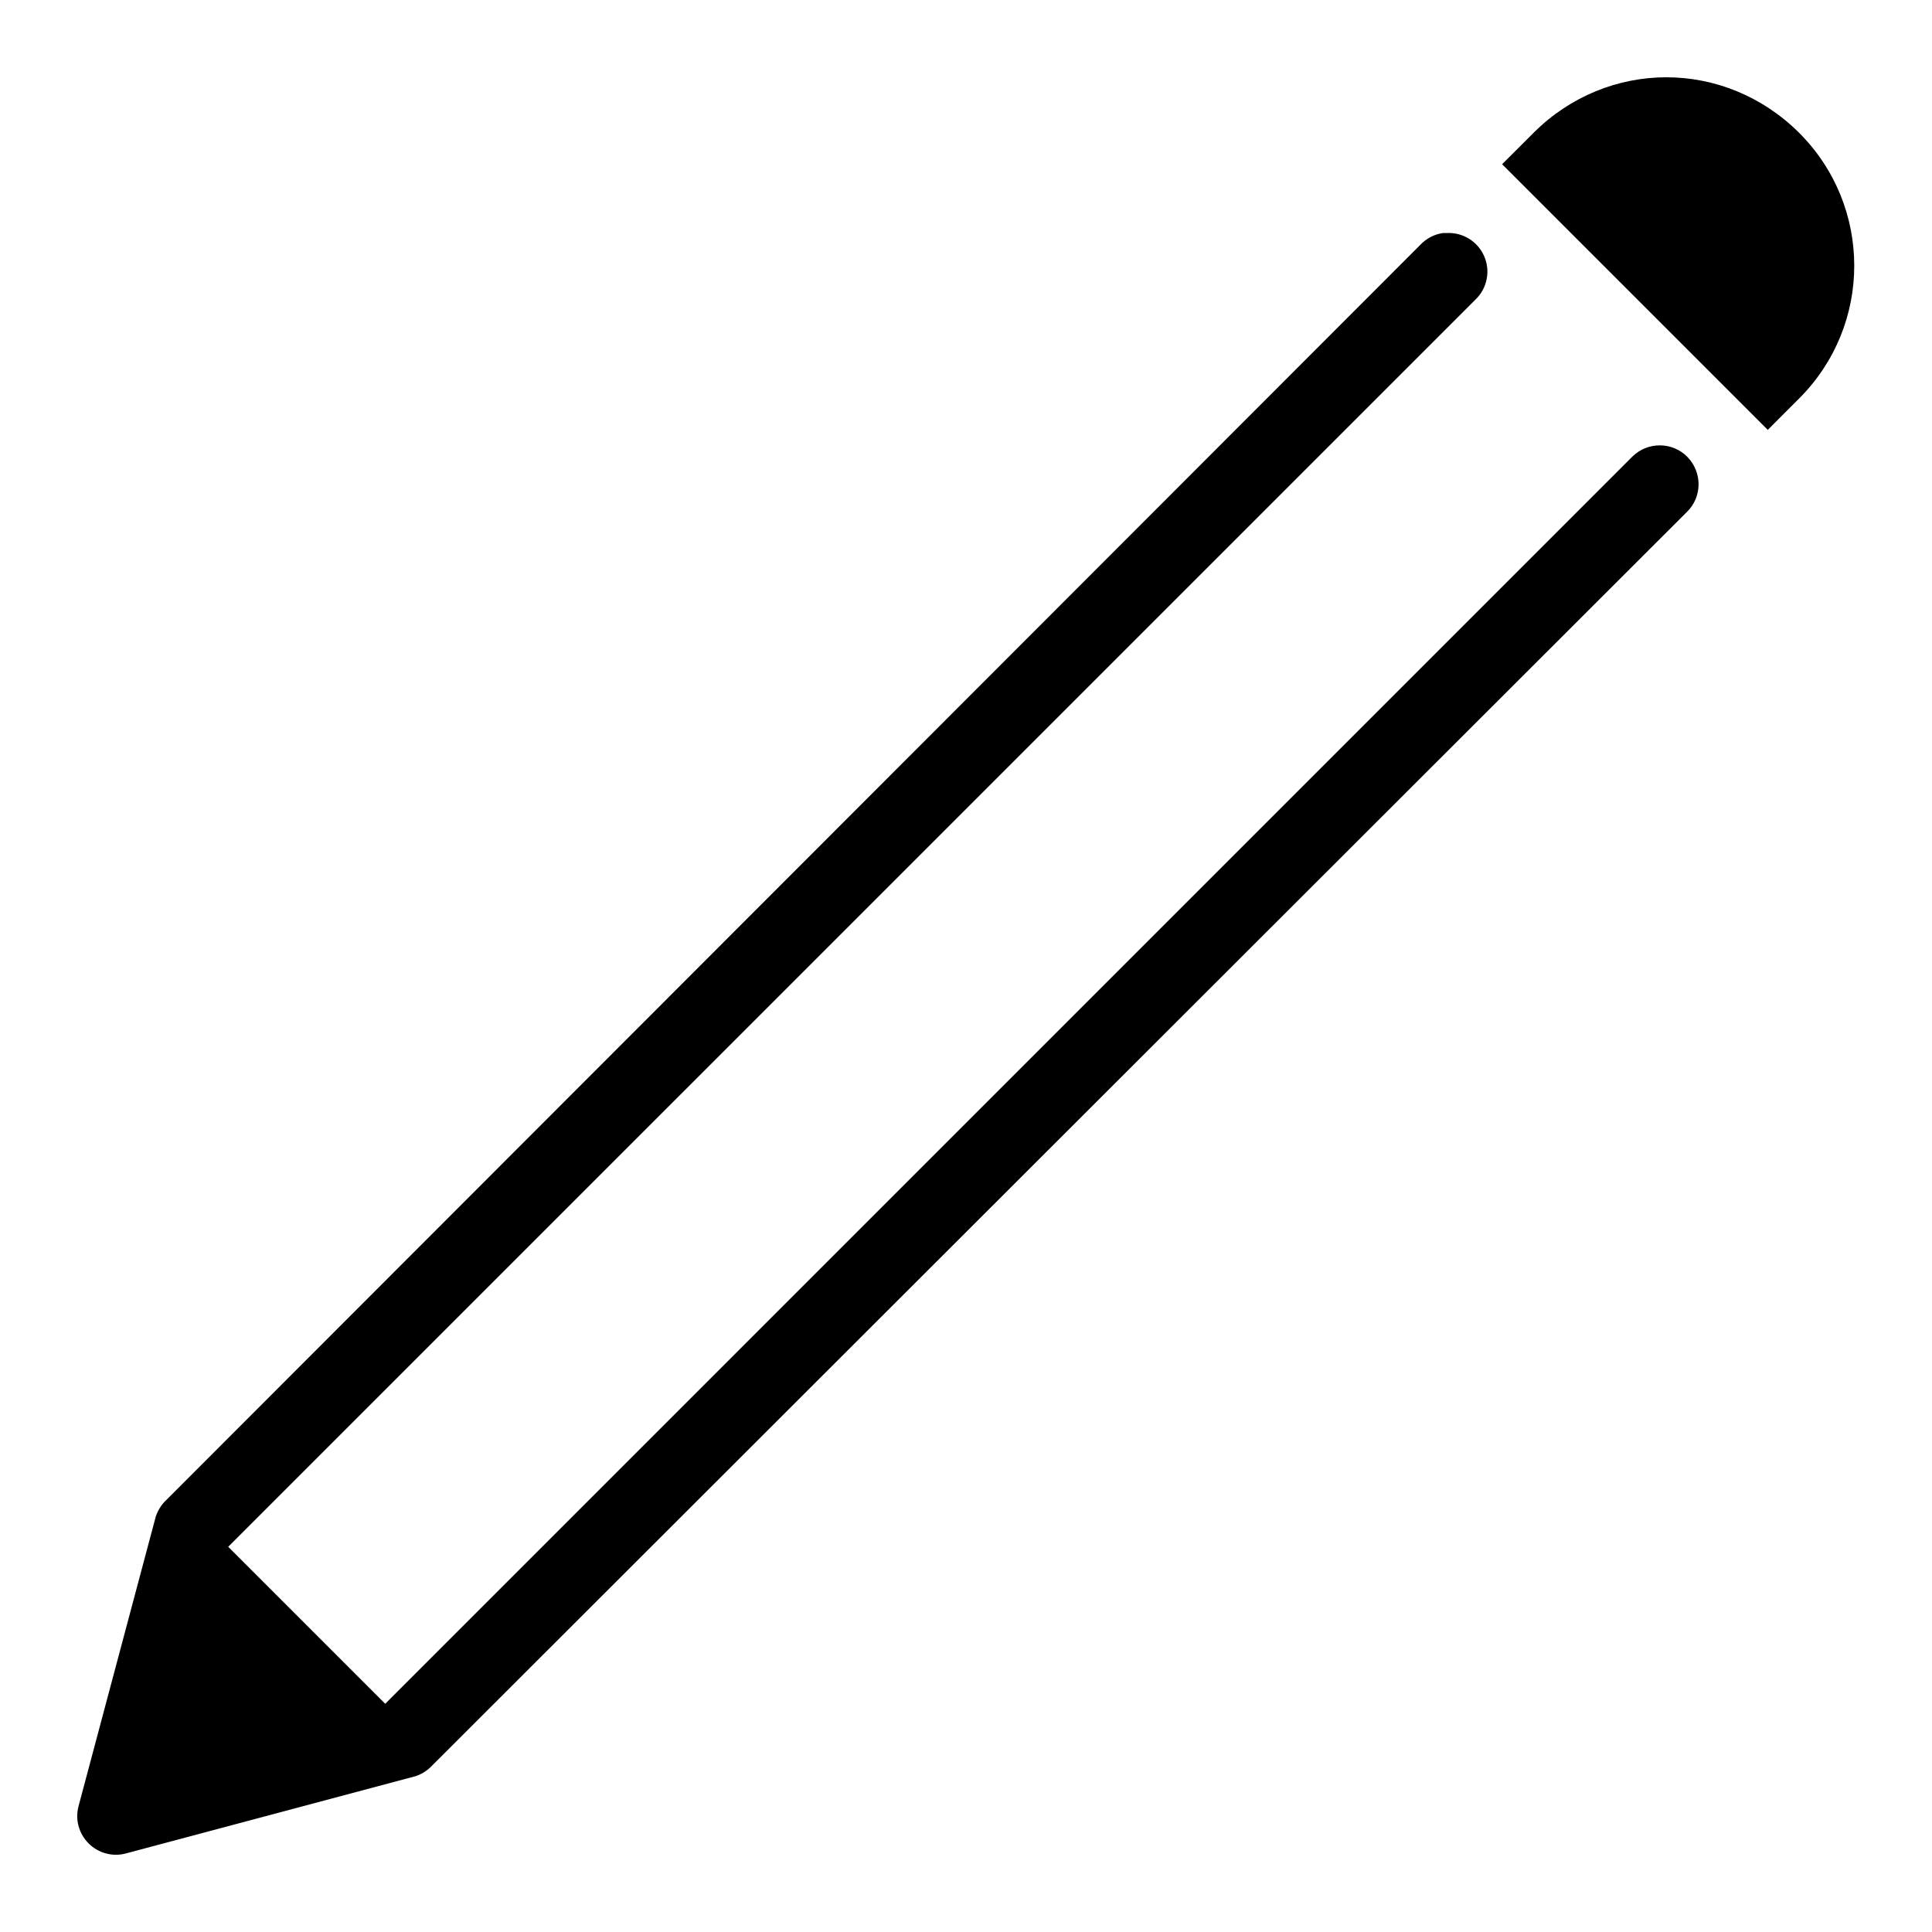
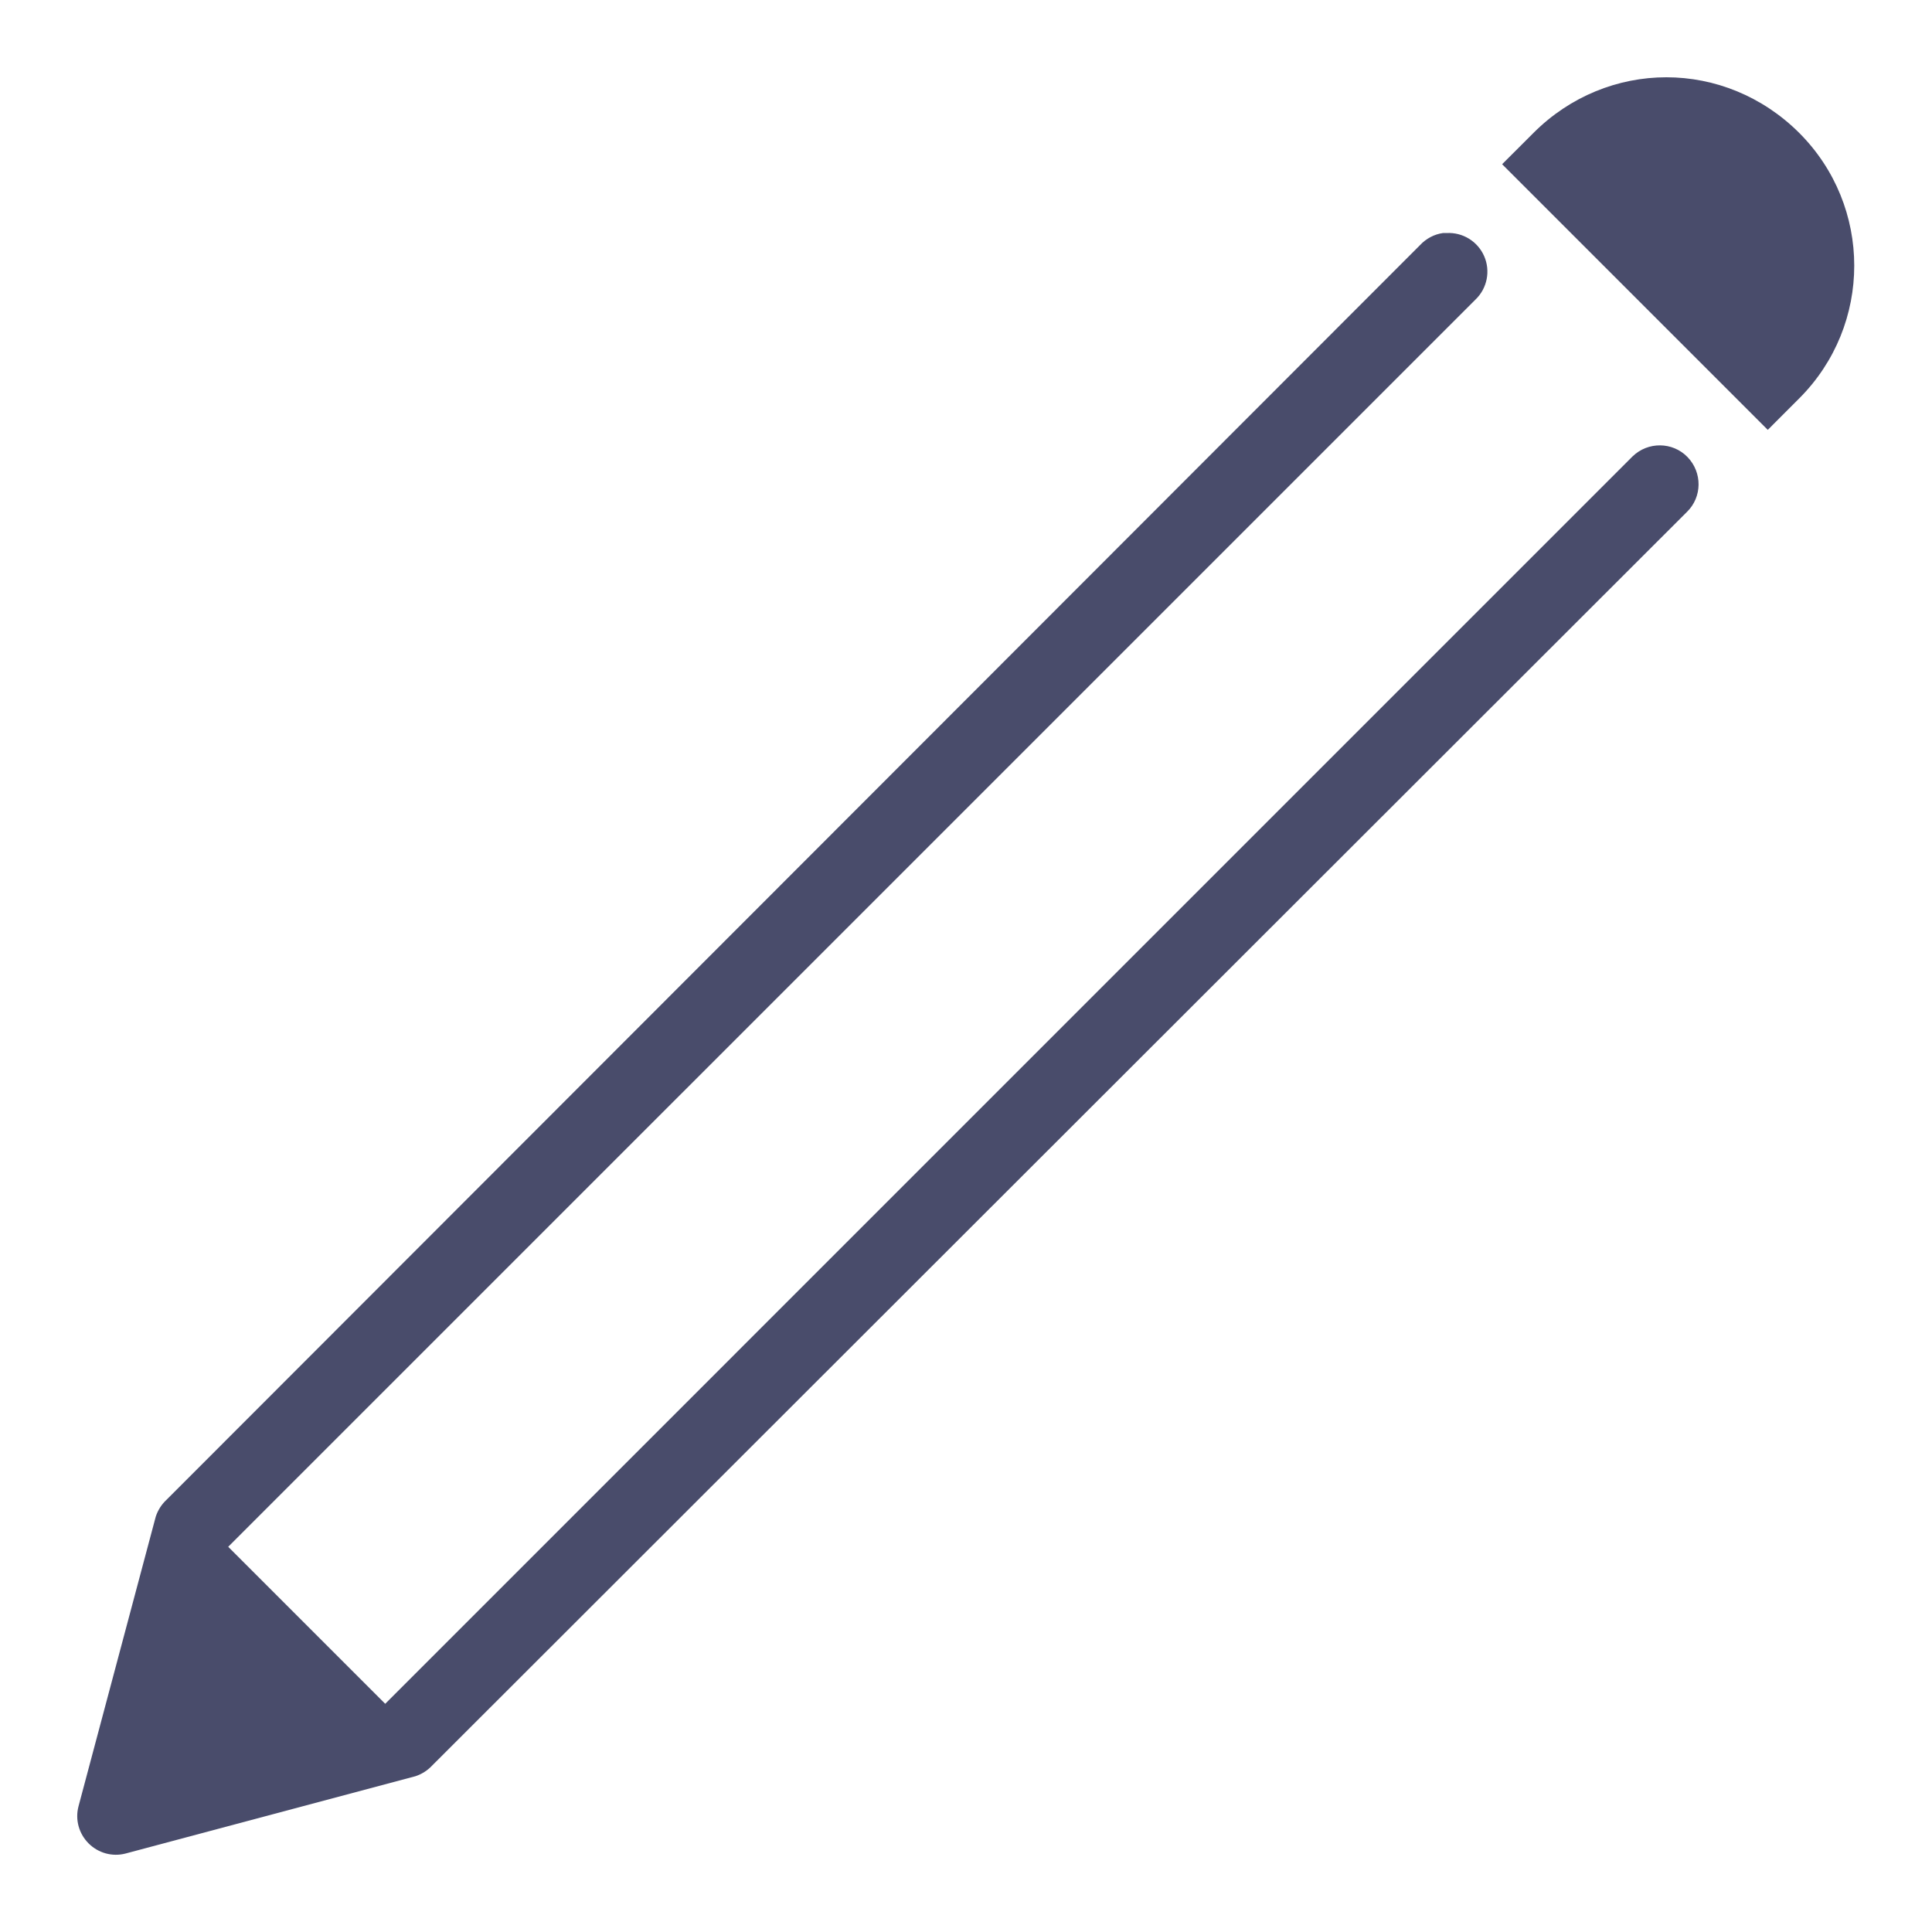
- <svg xmlns="http://www.w3.org/2000/svg" fill="#000000" viewBox="0 0 50 50" width="18px" height="18px">
+ <svg xmlns="http://www.w3.org/2000/svg" fill="#494C6B" viewBox="0 0 50 50" width="18px" height="18px">
  <path d="M 43.125 2 C 41.879 2 40.637 2.488 39.688 3.438 L 38.875 4.25 L 45.75 11.125 C 45.746 11.129 46.562 10.312 46.562 10.312 C 48.465 8.41 48.461 5.336 46.562 3.438 C 45.609 2.488 44.371 2 43.125 2 Z M 37.344 6.031 C 37.117 6.062 36.906 6.176 36.75 6.344 L 4.312 38.812 C 4.184 38.93 4.086 39.082 4.031 39.25 L 2.031 46.75 C 1.941 47.094 2.043 47.457 2.293 47.707 C 2.543 47.957 2.906 48.059 3.25 47.969 L 10.75 45.969 C 10.918 45.914 11.07 45.816 11.188 45.688 L 43.656 13.25 C 44.055 12.863 44.059 12.227 43.672 11.828 C 43.285 11.43 42.648 11.426 42.25 11.812 L 9.969 44.094 L 5.906 40.031 L 38.188 7.75 C 38.488 7.461 38.578 7.012 38.41 6.629 C 38.242 6.246 37.855 6.008 37.438 6.031 C 37.406 6.031 37.375 6.031 37.344 6.031 Z" />
</svg>
